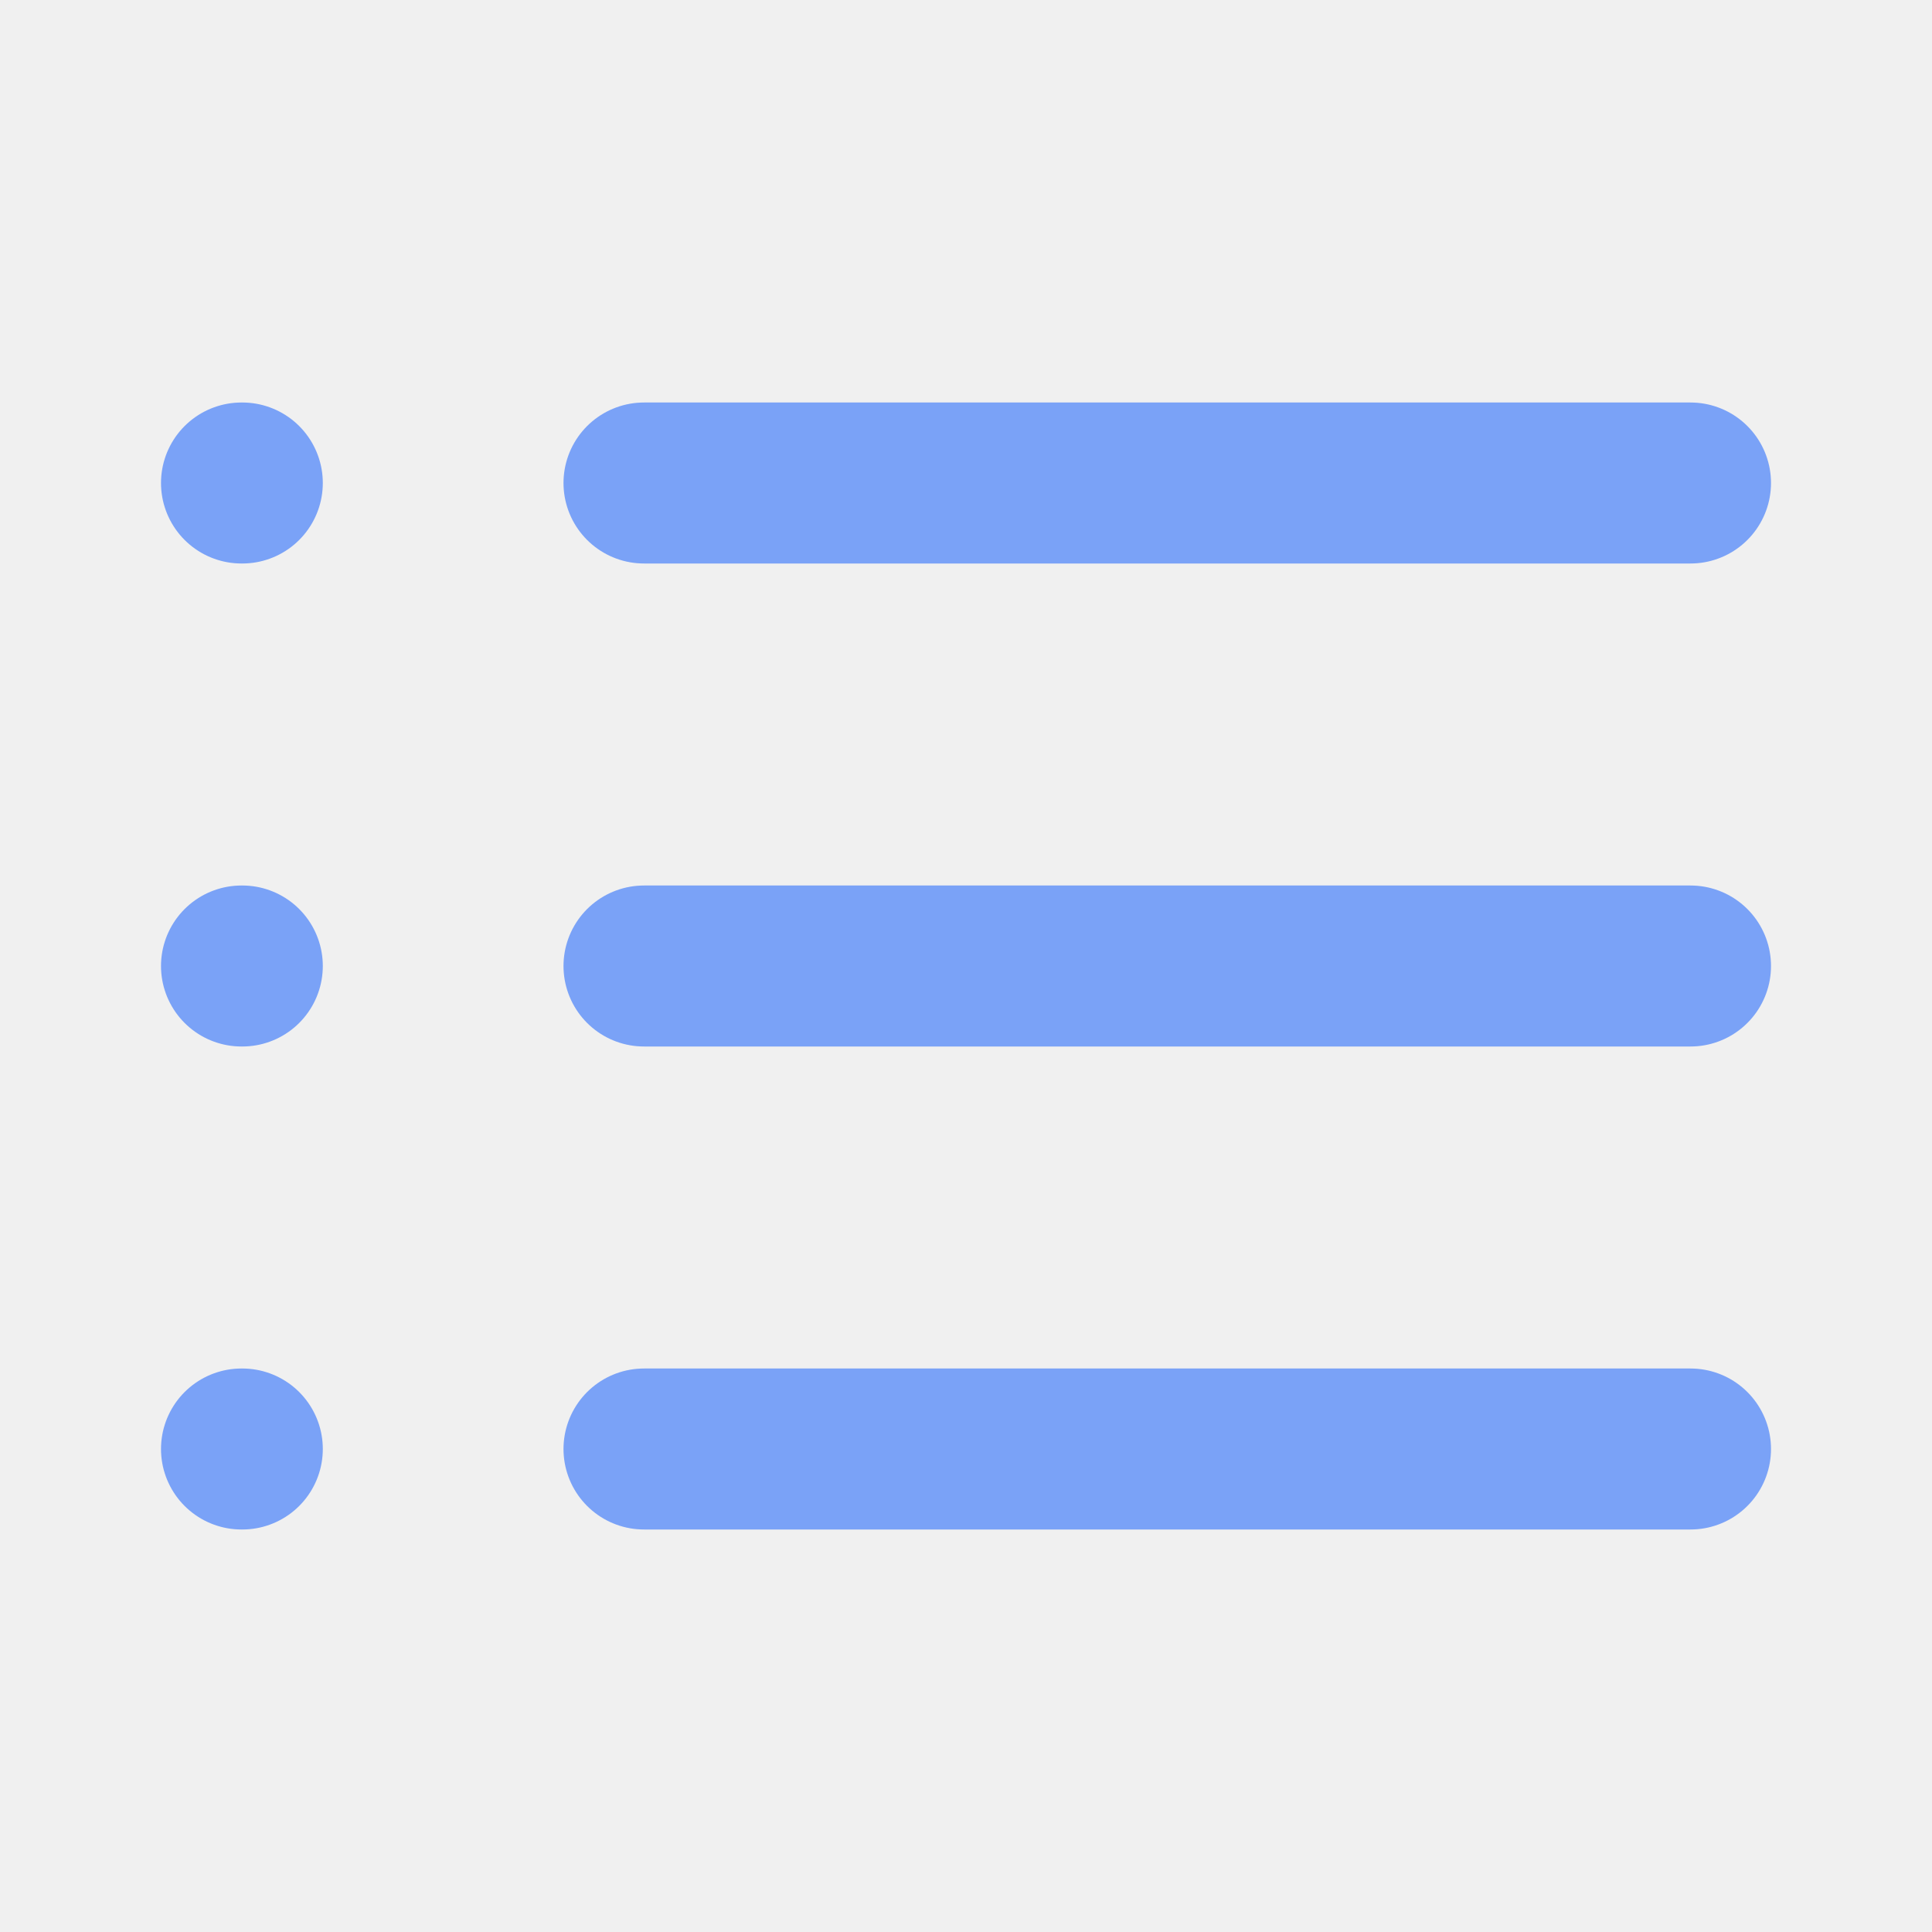
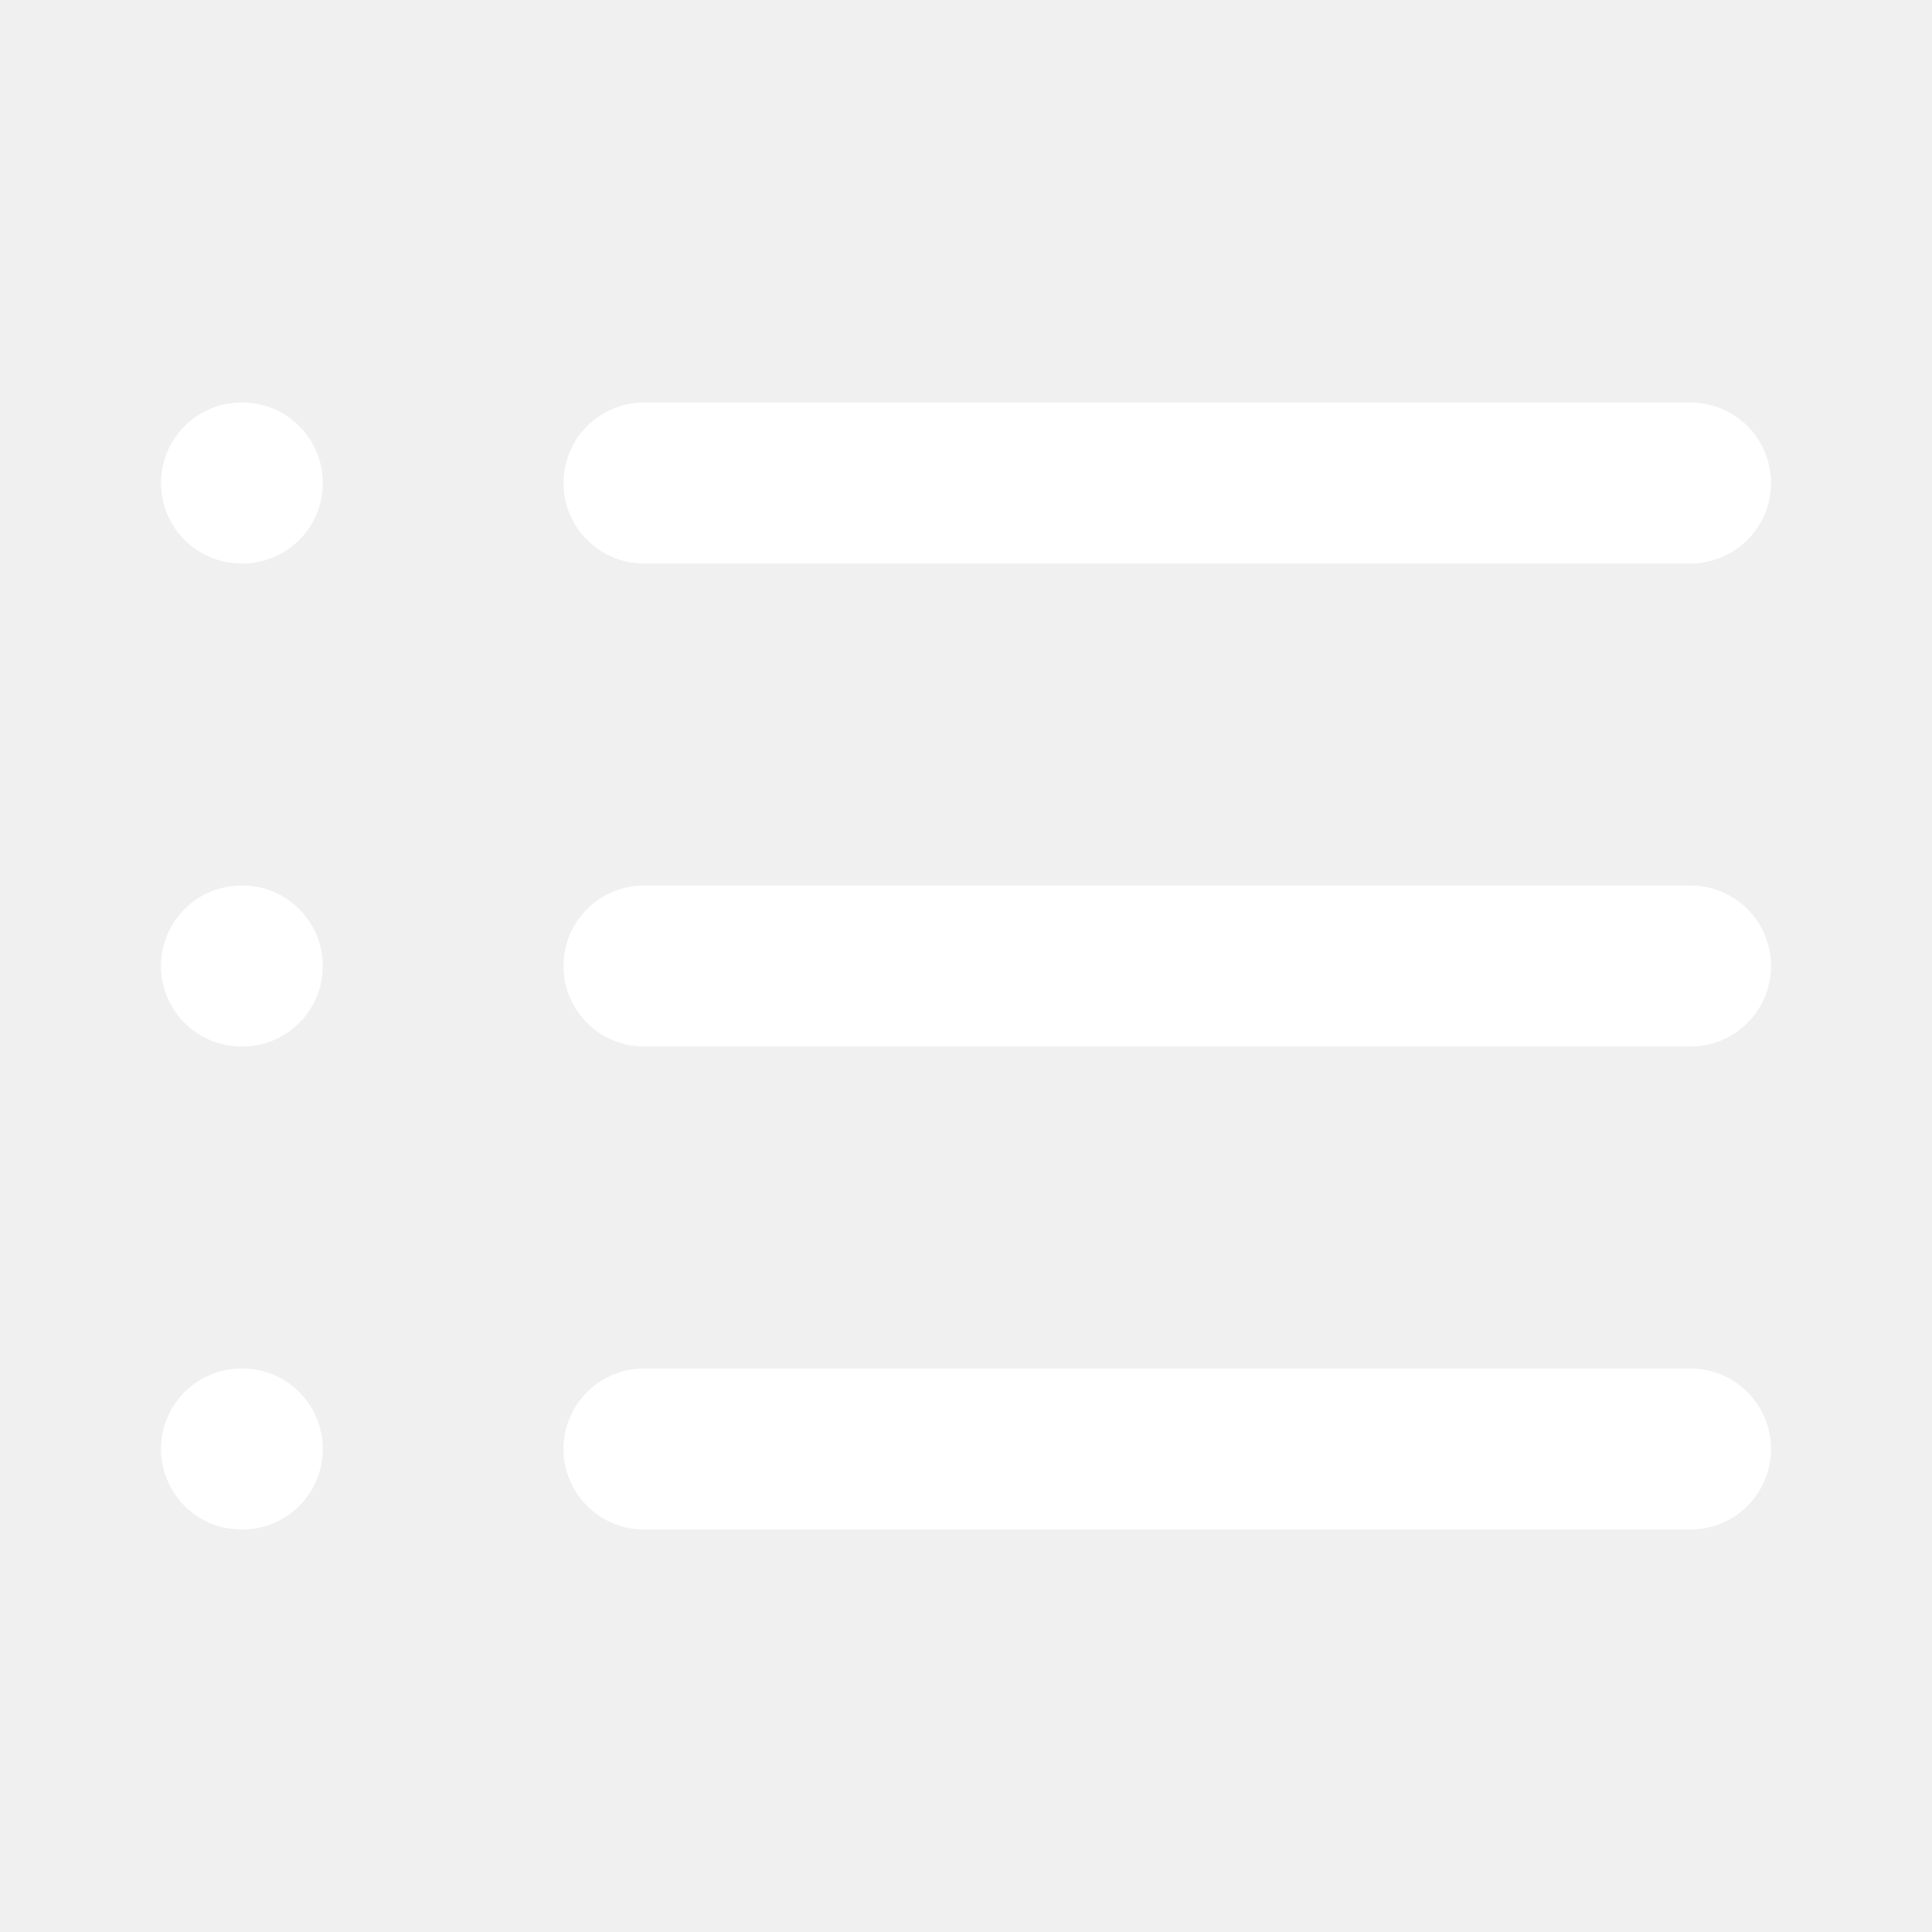
- <svg xmlns="http://www.w3.org/2000/svg" width="24" height="24" viewBox="0 0 24 24" fill="none" stroke="#7AA2F7" stroke-width="2" stroke-linecap="round" stroke-linejoin="round">
+ <svg xmlns="http://www.w3.org/2000/svg" width="24" height="24" viewBox="0 0 24 24" fill="none" stroke="#FFFFFF" stroke-width="2" stroke-linecap="round" stroke-linejoin="round">
  <path d="M3 12h.01" />
  <path d="M3 18h.01" />
  <path d="M3 6h.01" />
  <path d="M8 12h13" />
  <path d="M8 18h13" />
  <path d="M8 6h13" />
</svg>
